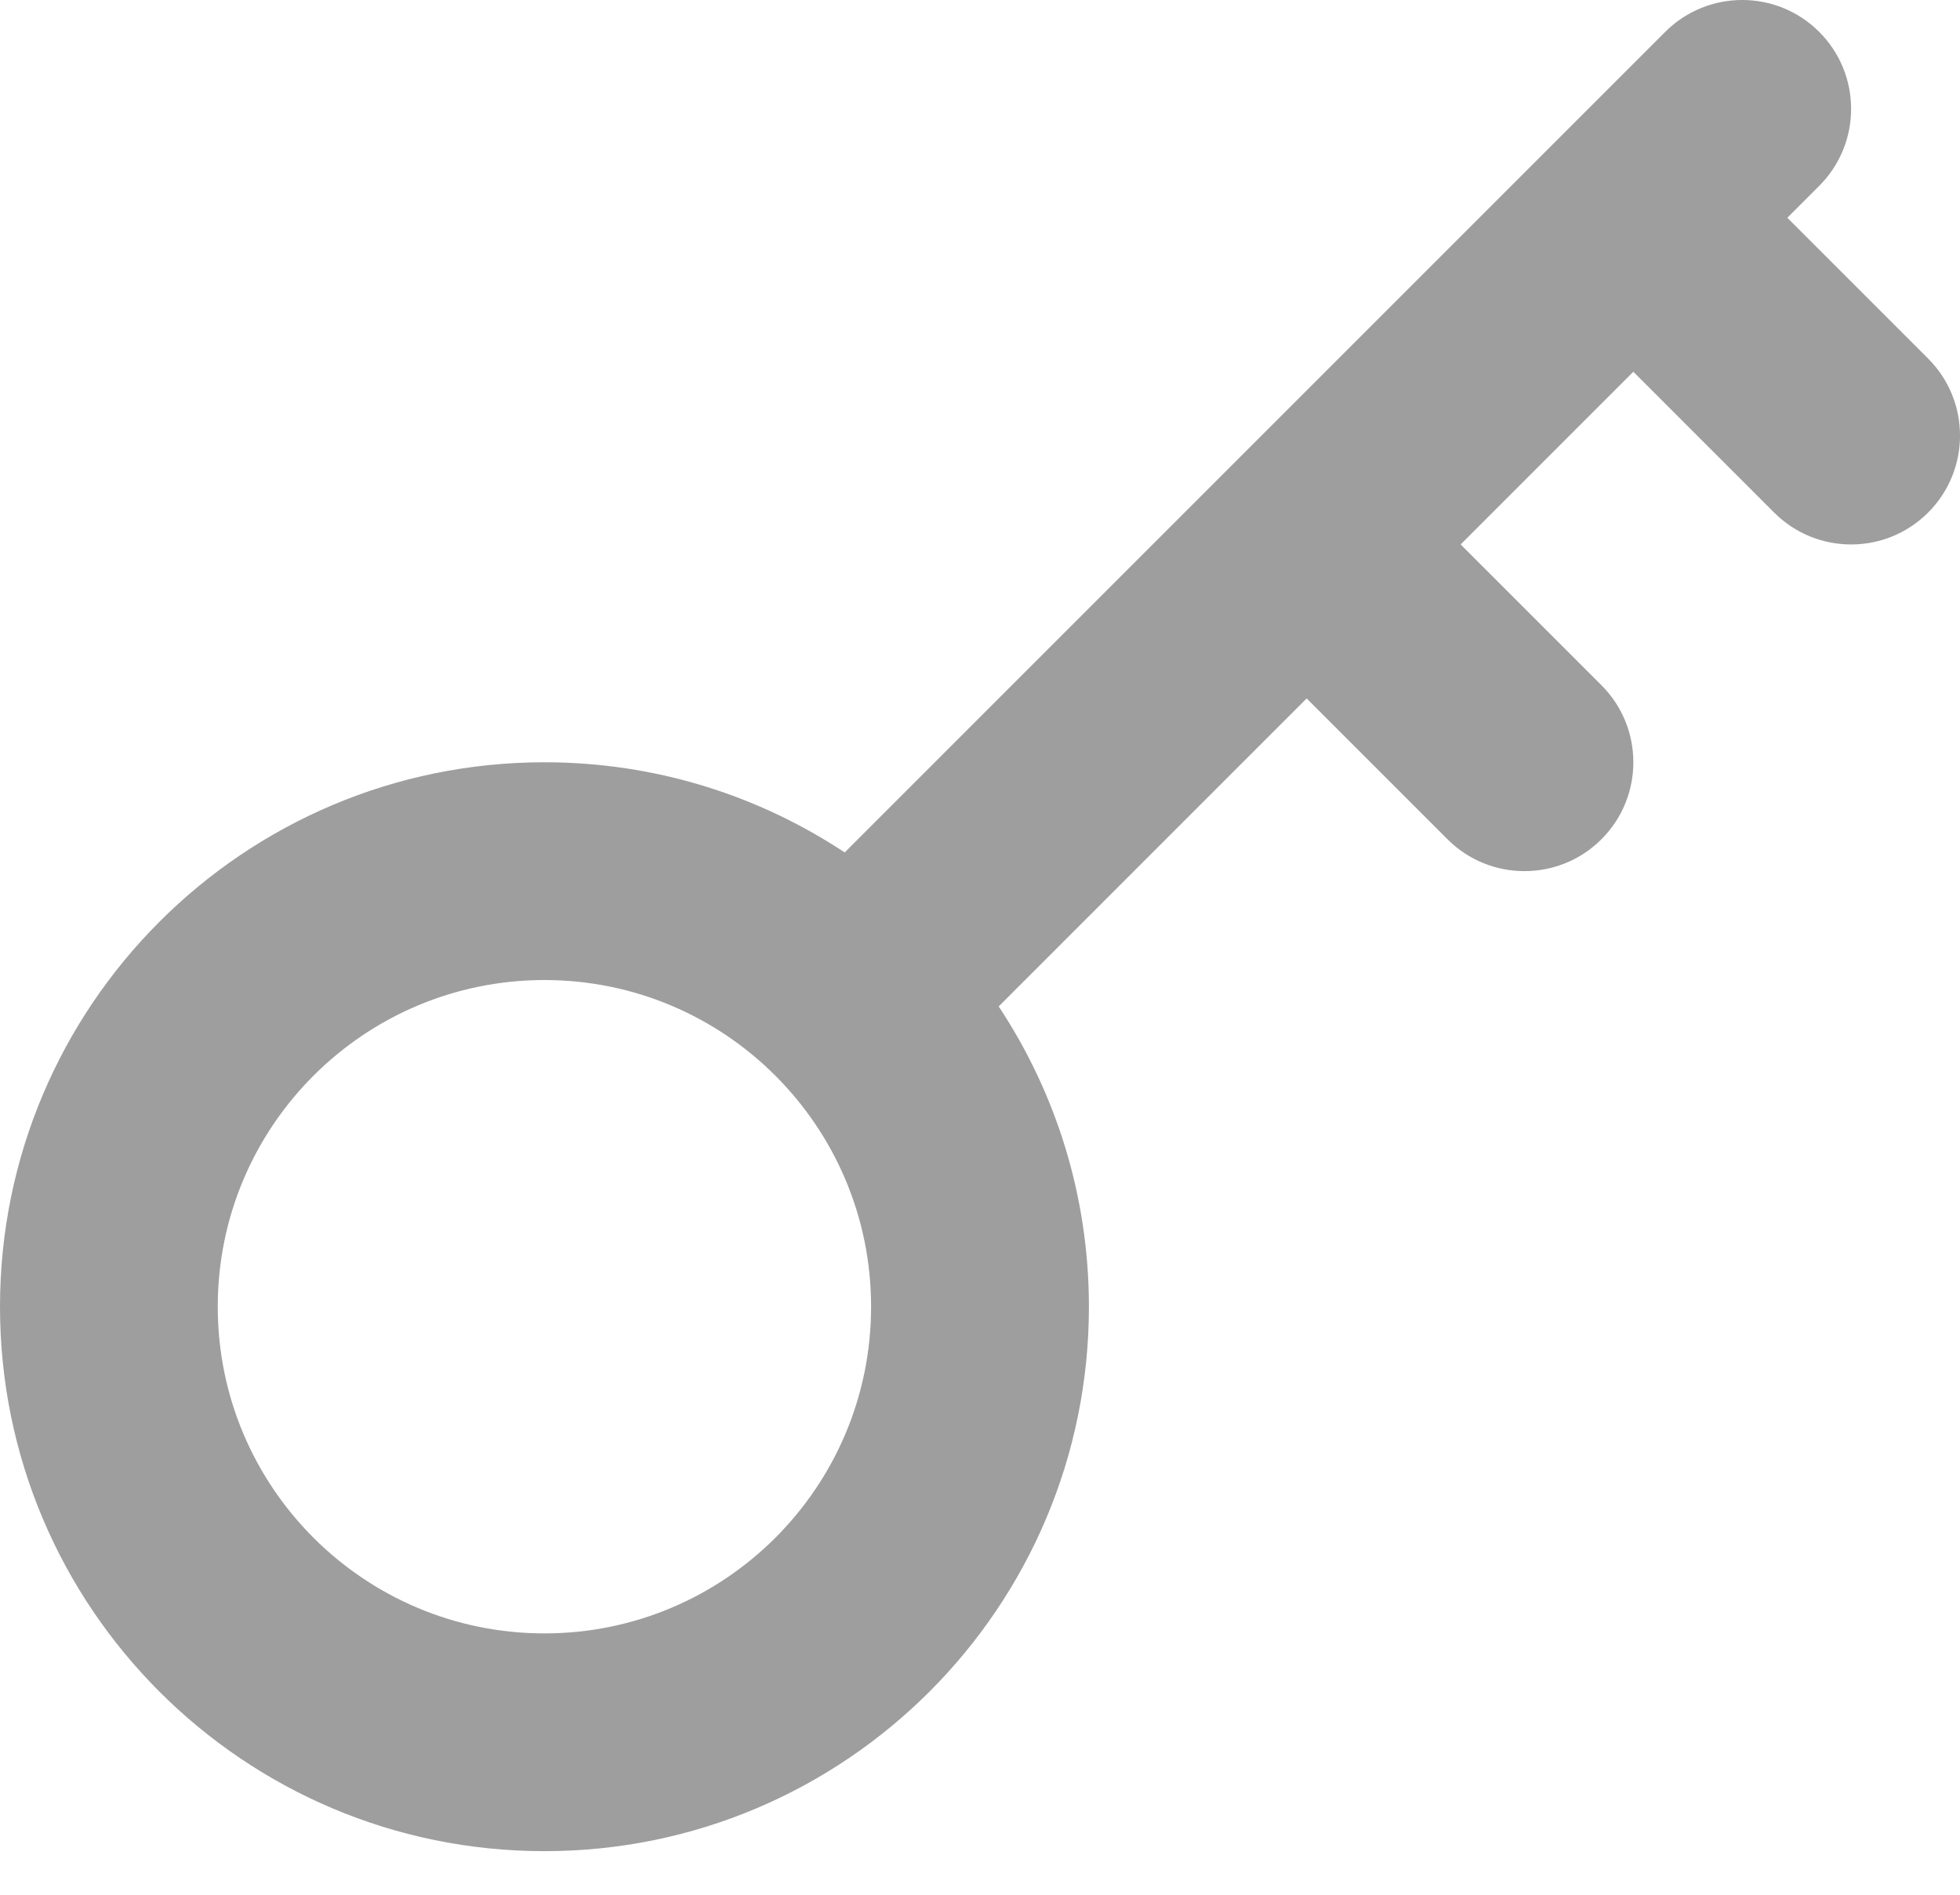
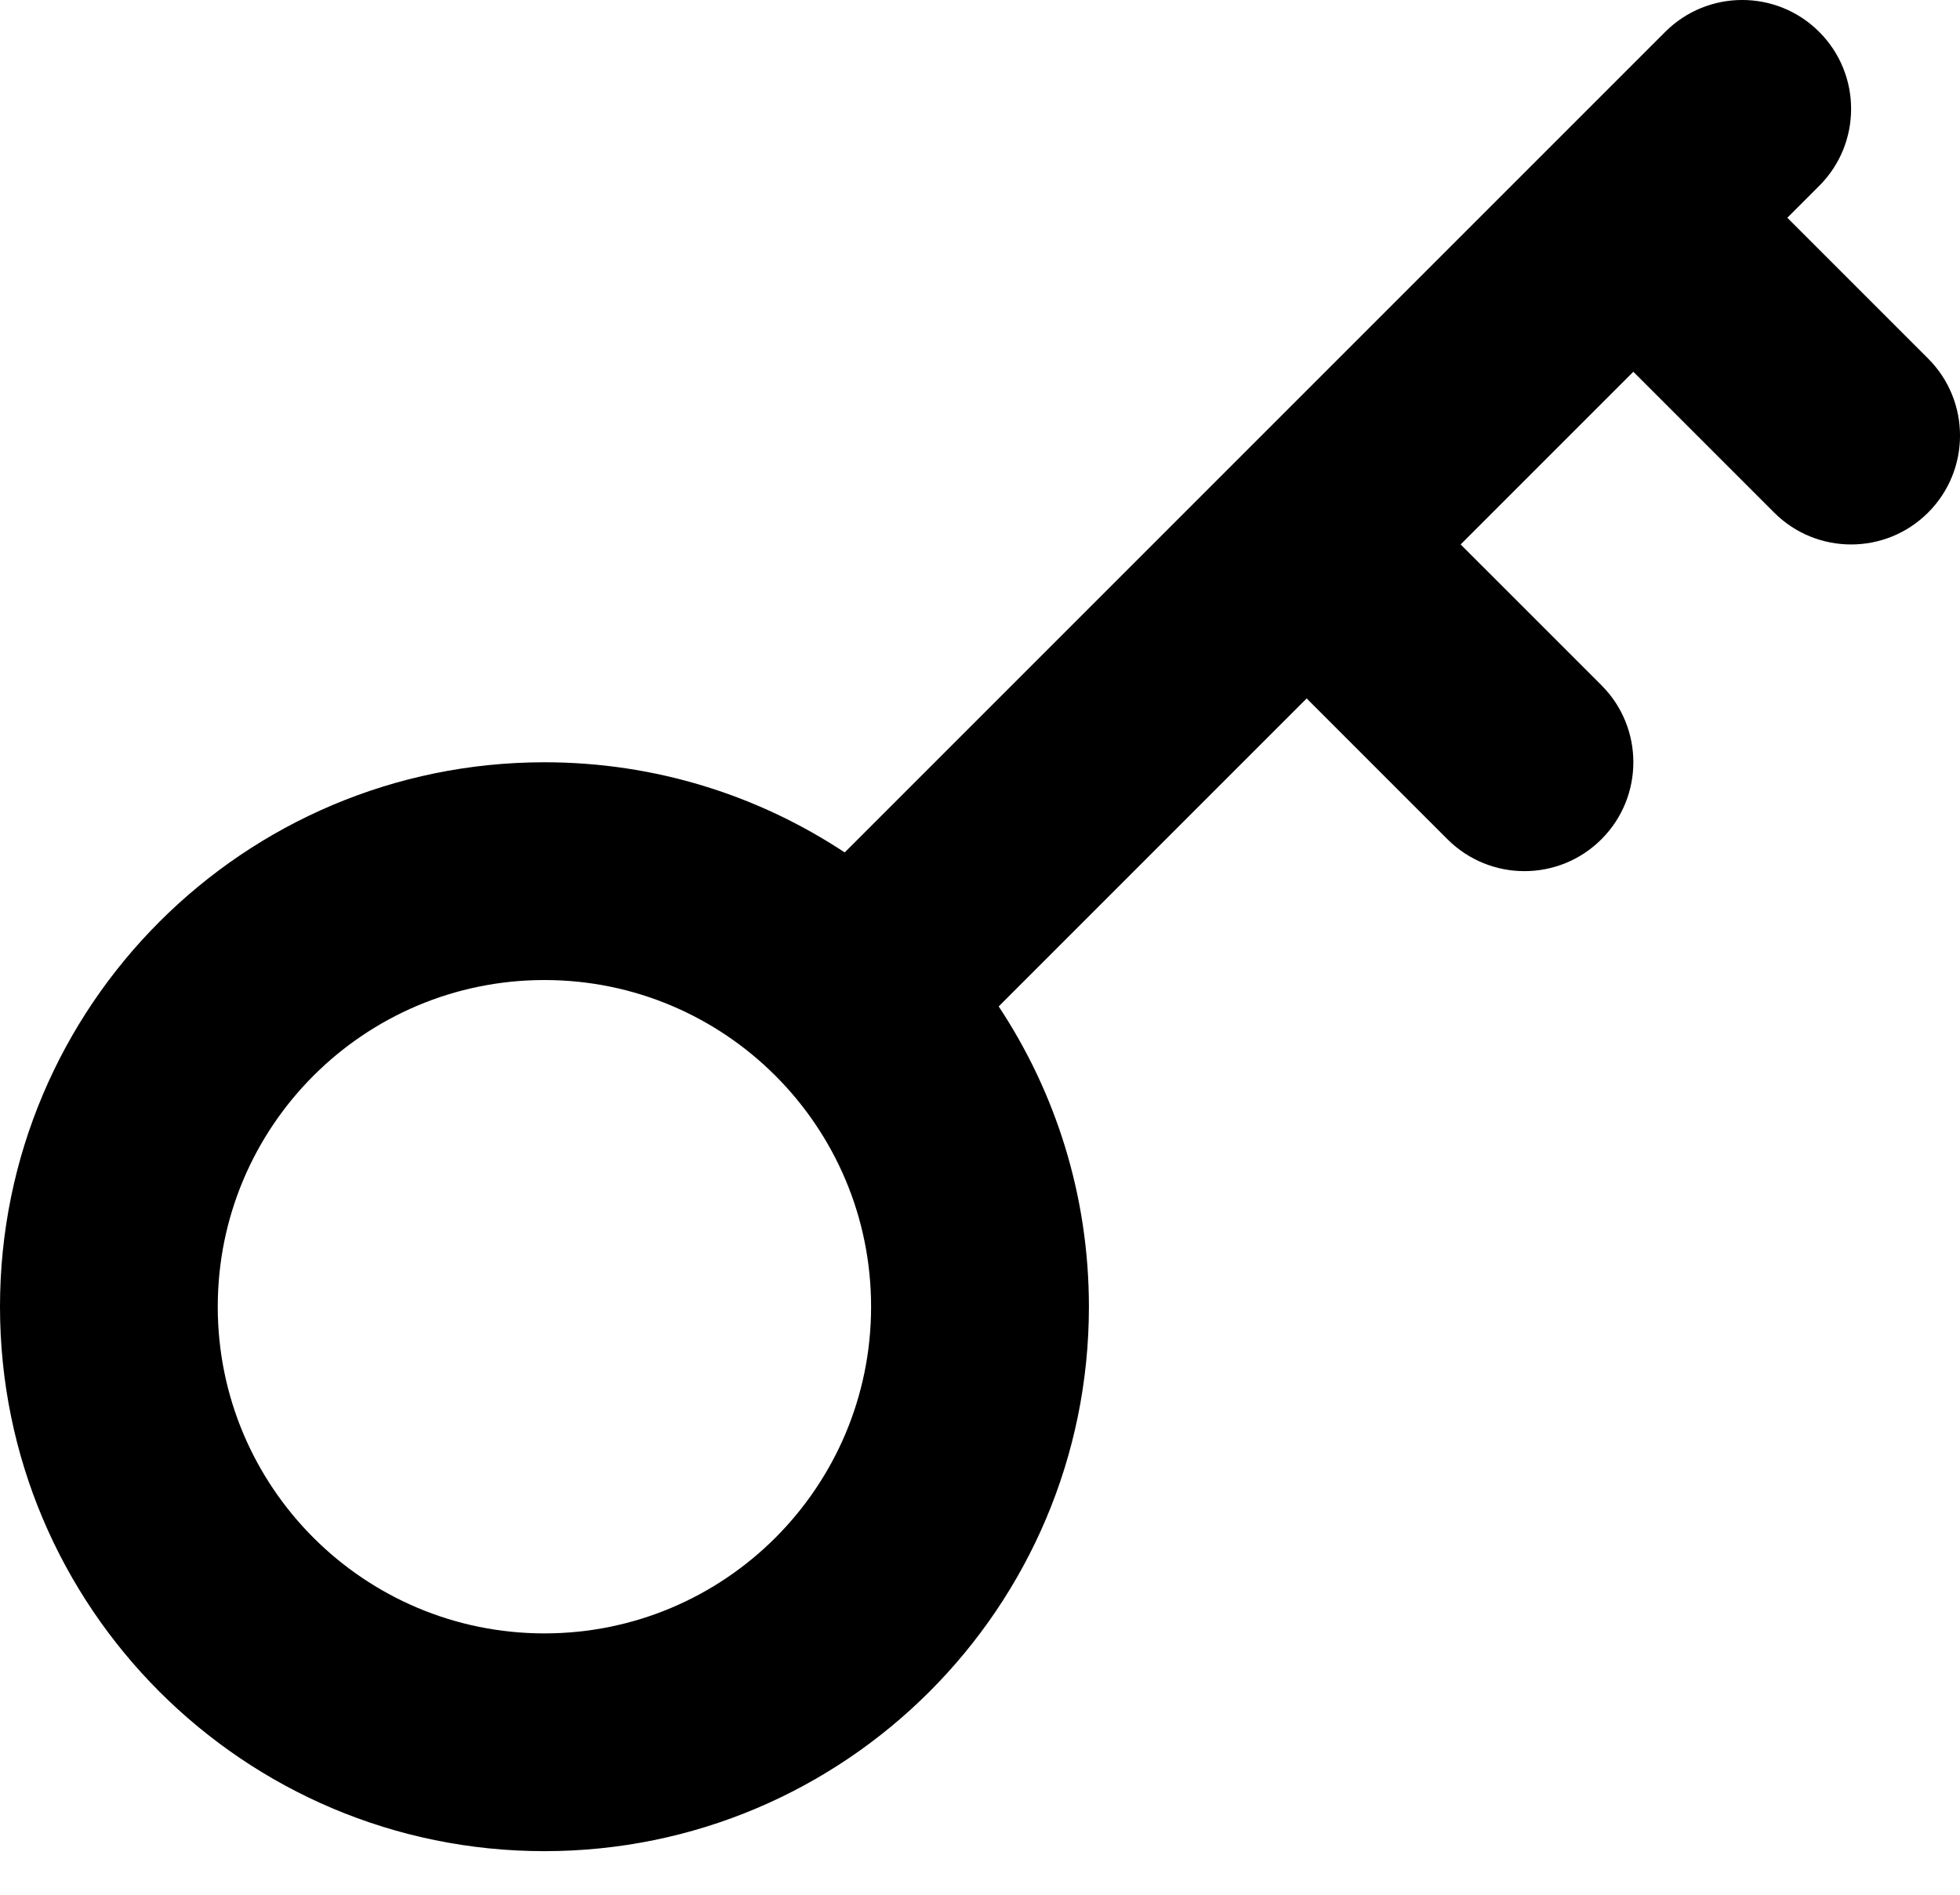
- <svg xmlns="http://www.w3.org/2000/svg" viewBox="0 0 30 29" fill="none">
-   <path fill-rule="evenodd" clip-rule="evenodd" d="M27.845 2.845C28.496 2.194 28.496 1.139 27.845 0.488C27.194 -0.163 26.139 -0.163 25.488 0.488L12.929 13.047C11.611 12.175 10.032 11.667 8.333 11.667C3.731 11.667 0 15.398 0 20C0 24.602 3.731 28.333 8.333 28.333C12.936 28.333 16.667 24.602 16.667 20C16.667 18.302 16.159 16.722 15.286 15.404L20 10.69L22.155 12.845C22.806 13.496 23.861 13.496 24.512 12.845C25.163 12.194 25.163 11.139 24.512 10.488L22.357 8.333L25 5.69L27.155 7.845C27.806 8.496 28.861 8.496 29.512 7.845C30.163 7.194 30.163 6.139 29.512 5.488L27.357 3.333L27.845 2.845ZM3.333 20C3.333 17.239 5.572 15 8.333 15C11.095 15 13.333 17.239 13.333 20C13.333 22.761 11.095 25 8.333 25C5.572 25 3.333 22.761 3.333 20Z" fill="#9E9E9E" />
+ <svg xmlns="http://www.w3.org/2000/svg" viewBox="0 0 30 29">
+   <path fill-rule="evenodd" clip-rule="evenodd" d="M27.845 2.845C28.496 2.194 28.496 1.139 27.845 0.488C27.194 -0.163 26.139 -0.163 25.488 0.488L12.929 13.047C11.611 12.175 10.032 11.667 8.333 11.667C3.731 11.667 0 15.398 0 20C0 24.602 3.731 28.333 8.333 28.333C12.936 28.333 16.667 24.602 16.667 20C16.667 18.302 16.159 16.722 15.286 15.404L20 10.69L22.155 12.845C22.806 13.496 23.861 13.496 24.512 12.845C25.163 12.194 25.163 11.139 24.512 10.488L22.357 8.333L25 5.69L27.155 7.845C27.806 8.496 28.861 8.496 29.512 7.845C30.163 7.194 30.163 6.139 29.512 5.488L27.357 3.333L27.845 2.845ZM3.333 20C3.333 17.239 5.572 15 8.333 15C11.095 15 13.333 17.239 13.333 20C13.333 22.761 11.095 25 8.333 25C5.572 25 3.333 22.761 3.333 20Z" />
</svg>
